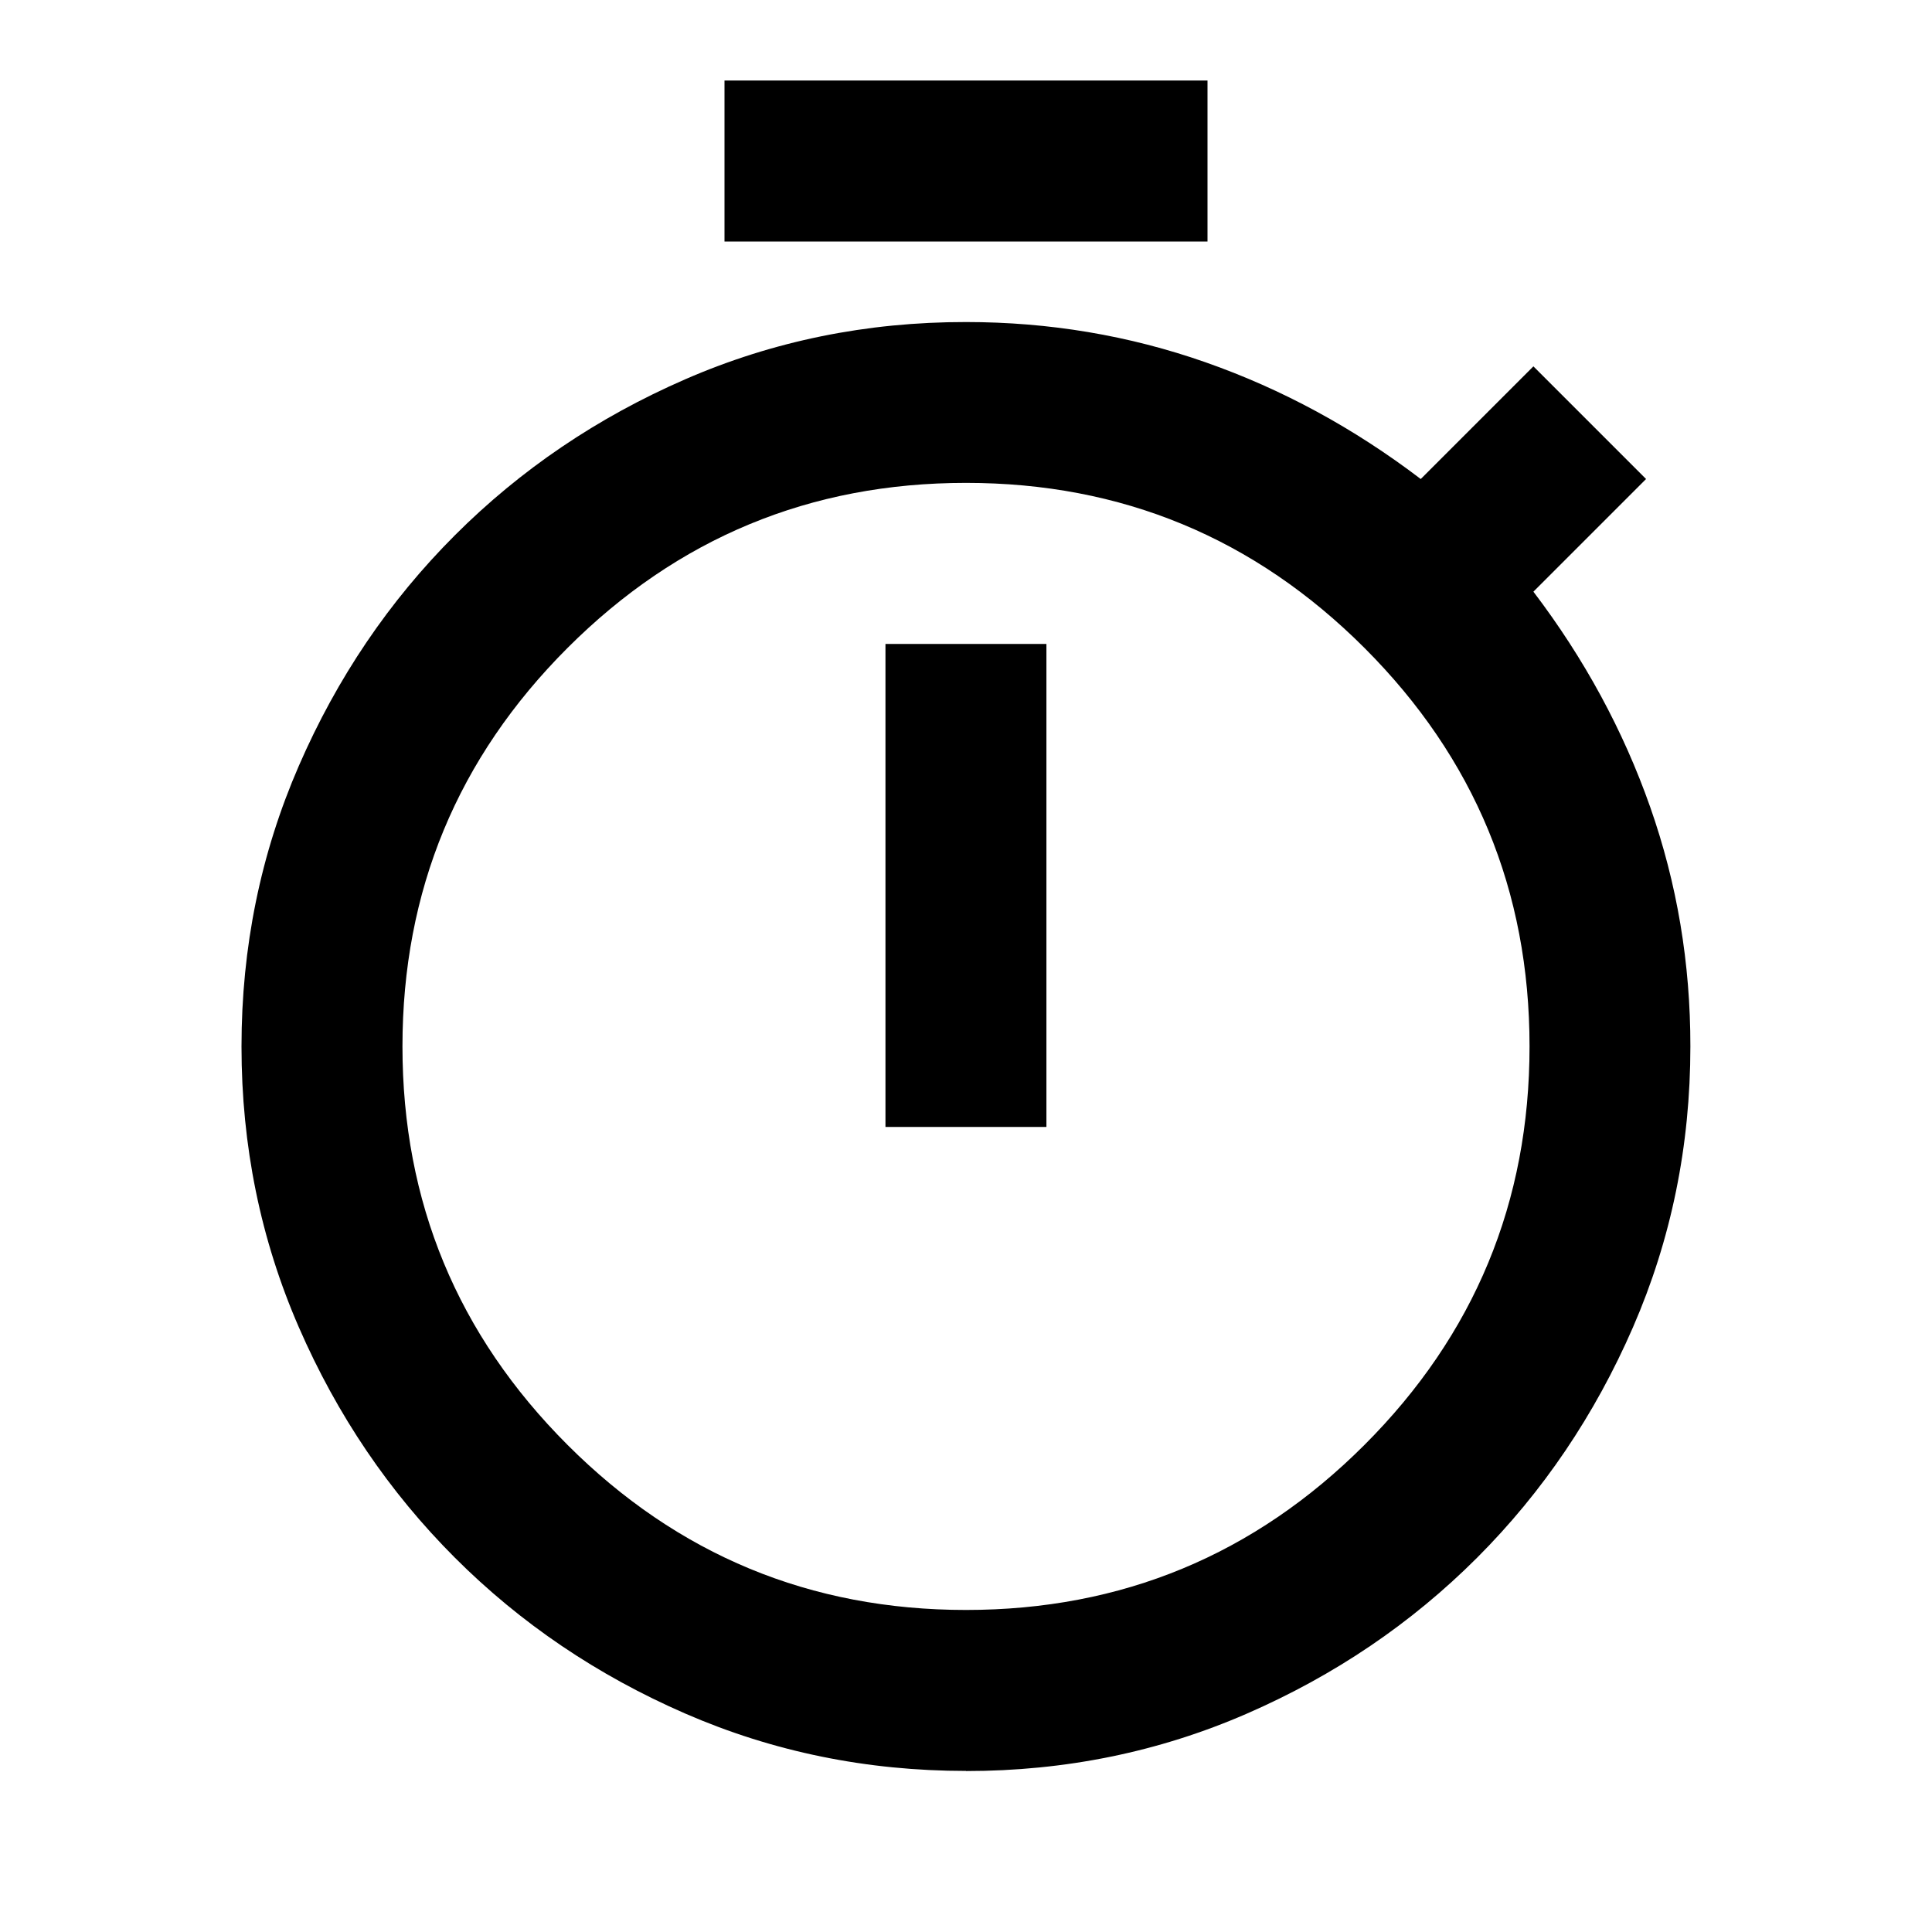
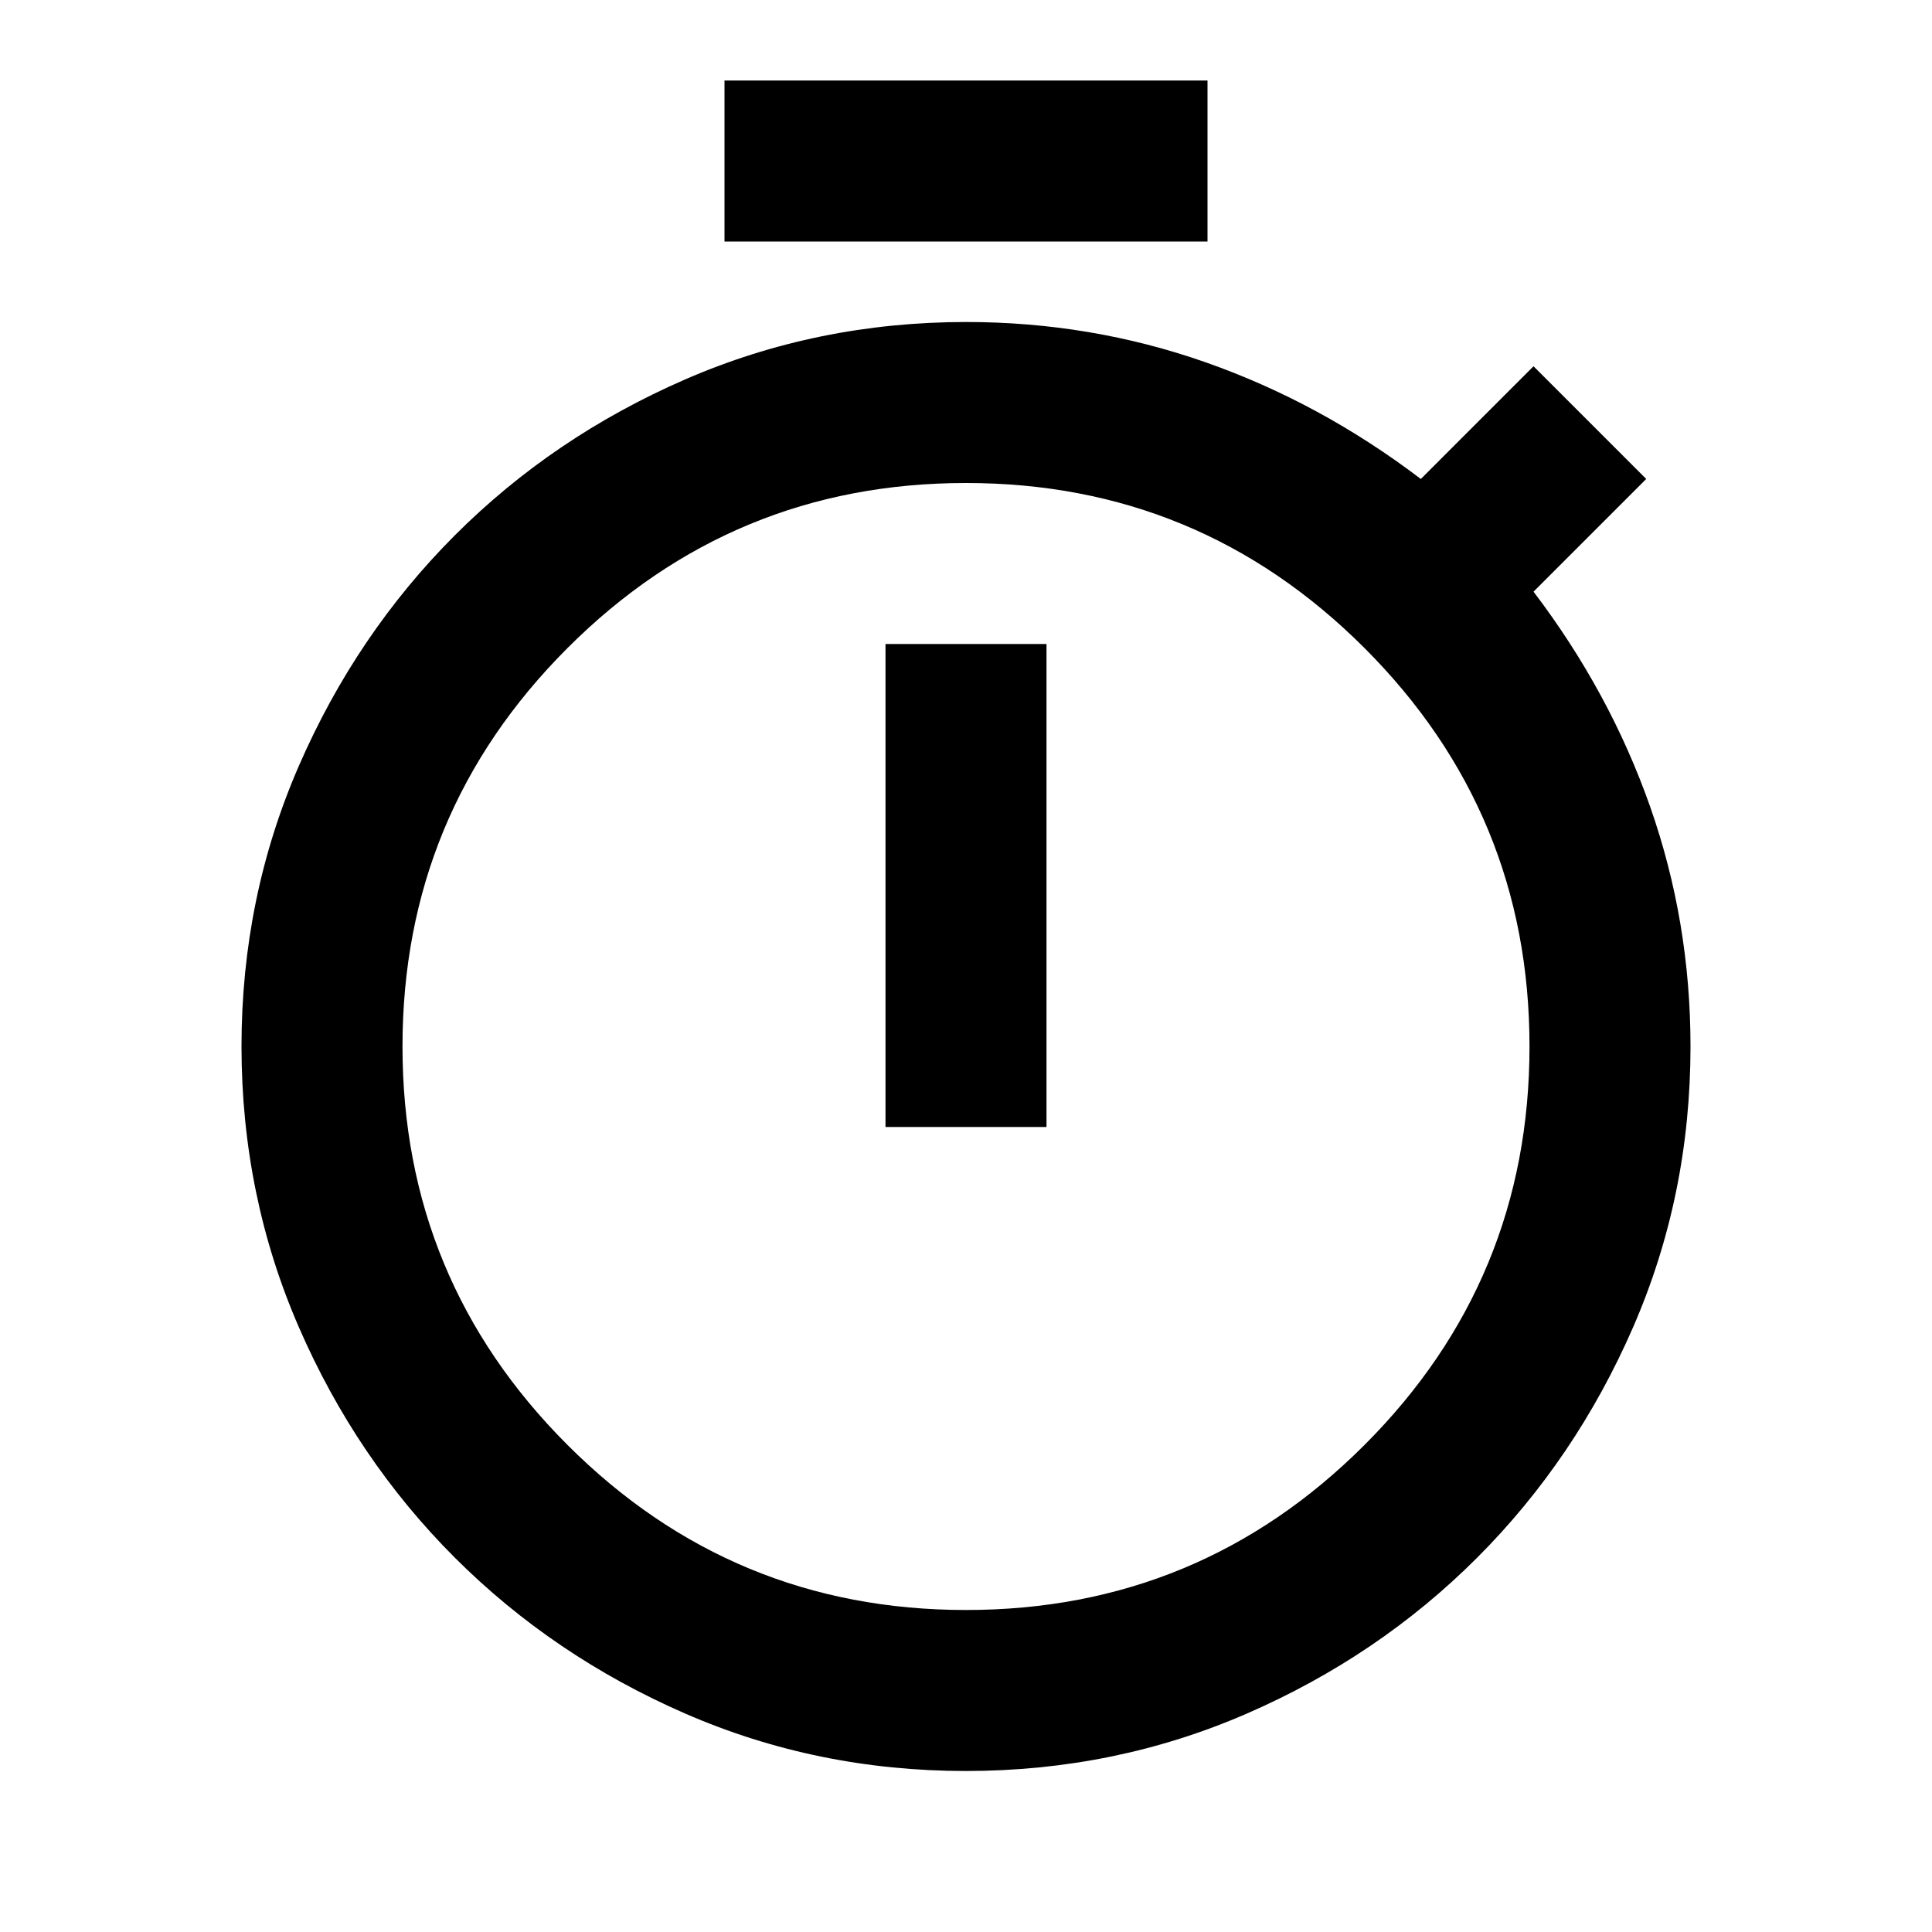
- <svg xmlns="http://www.w3.org/2000/svg" height="24px" viewBox="0 0 16 16" width="24px" fill="#000000" version="1.1" id="svg1">
+ <svg xmlns="http://www.w3.org/2000/svg" height="24px" viewBox="0 0 24 24" width="24px" fill="#000000" version="1.1" id="svg1">
  <defs id="defs1" />
-   <path d="M 6 2 v -1.333 h 4 v 1.333 H 6 Z m 1.333 7.333 h 1.333 v -4 h -1.333 v 4 Z m 0.667 5.333 q -1.233 0 -2.325 -0.475 T 3.767 12.9 q -0.817 -0.817 -1.292 -1.908 T 2 8.667 q 0 -1.233 0.475 -2.325 T 3.767 4.433 q 0.817 -0.817 1.908 -1.292 T 8 2.667 q 1.033 0 1.983 0.333 t 1.783 0.967 l 0.933 -0.933 0.933 0.933 -0.933 0.933 q 0.633 0.833 0.967 1.783 t 0.333 1.983 q 0 1.233 -0.475 2.325 T 12.233 12.9 q -0.817 0.817 -1.908 1.292 T 8 14.667 Z m 0 -1.333 q 1.933 0 3.3 -1.367 t 1.367 -3.3 q 0 -1.933 -1.367 -3.3 t -3.3 -1.367 q -1.933 0 -3.3 1.367 t -1.367 3.3 q 0 1.933 1.367 3.3 t 3.3 1.367 Z m 0 -4.667 Z" id="path1" />
+   <path d="M 9 3 v -2 h 6 v 2 H 9 Z m 2 11 h 2 v -6 h -2 v 6 Z m 1 8 q -1.85 0 -3.487 -0.713 T 5.65 19.35 q -1.225 -1.225 -1.937 -2.862 T 3 13 q 0 -1.85 0.713 -3.487 T 5.65 6.65 q 1.225 -1.225 2.862 -1.937 T 12 4 q 1.55 0 2.975 0.5 t 2.675 1.45 l 1.4 -1.4 1.4 1.4 -1.4 1.4 q 0.95 1.25 1.45 2.675 t 0.5 2.975 q 0 1.85 -0.713 3.487 T 18.35 19.35 q -1.225 1.225 -2.862 1.937 T 12 22 Z m 0 -2 q 2.9 0 4.95 -2.05 t 2.05 -4.95 q 0 -2.9 -2.05 -4.95 t -4.95 -2.05 q -2.9 0 -4.95 2.05 t -2.05 4.95 q 0 2.9 2.05 4.95 t 4.95 2.05 Z m 0 -7 Z" id="path1" />
</svg>
